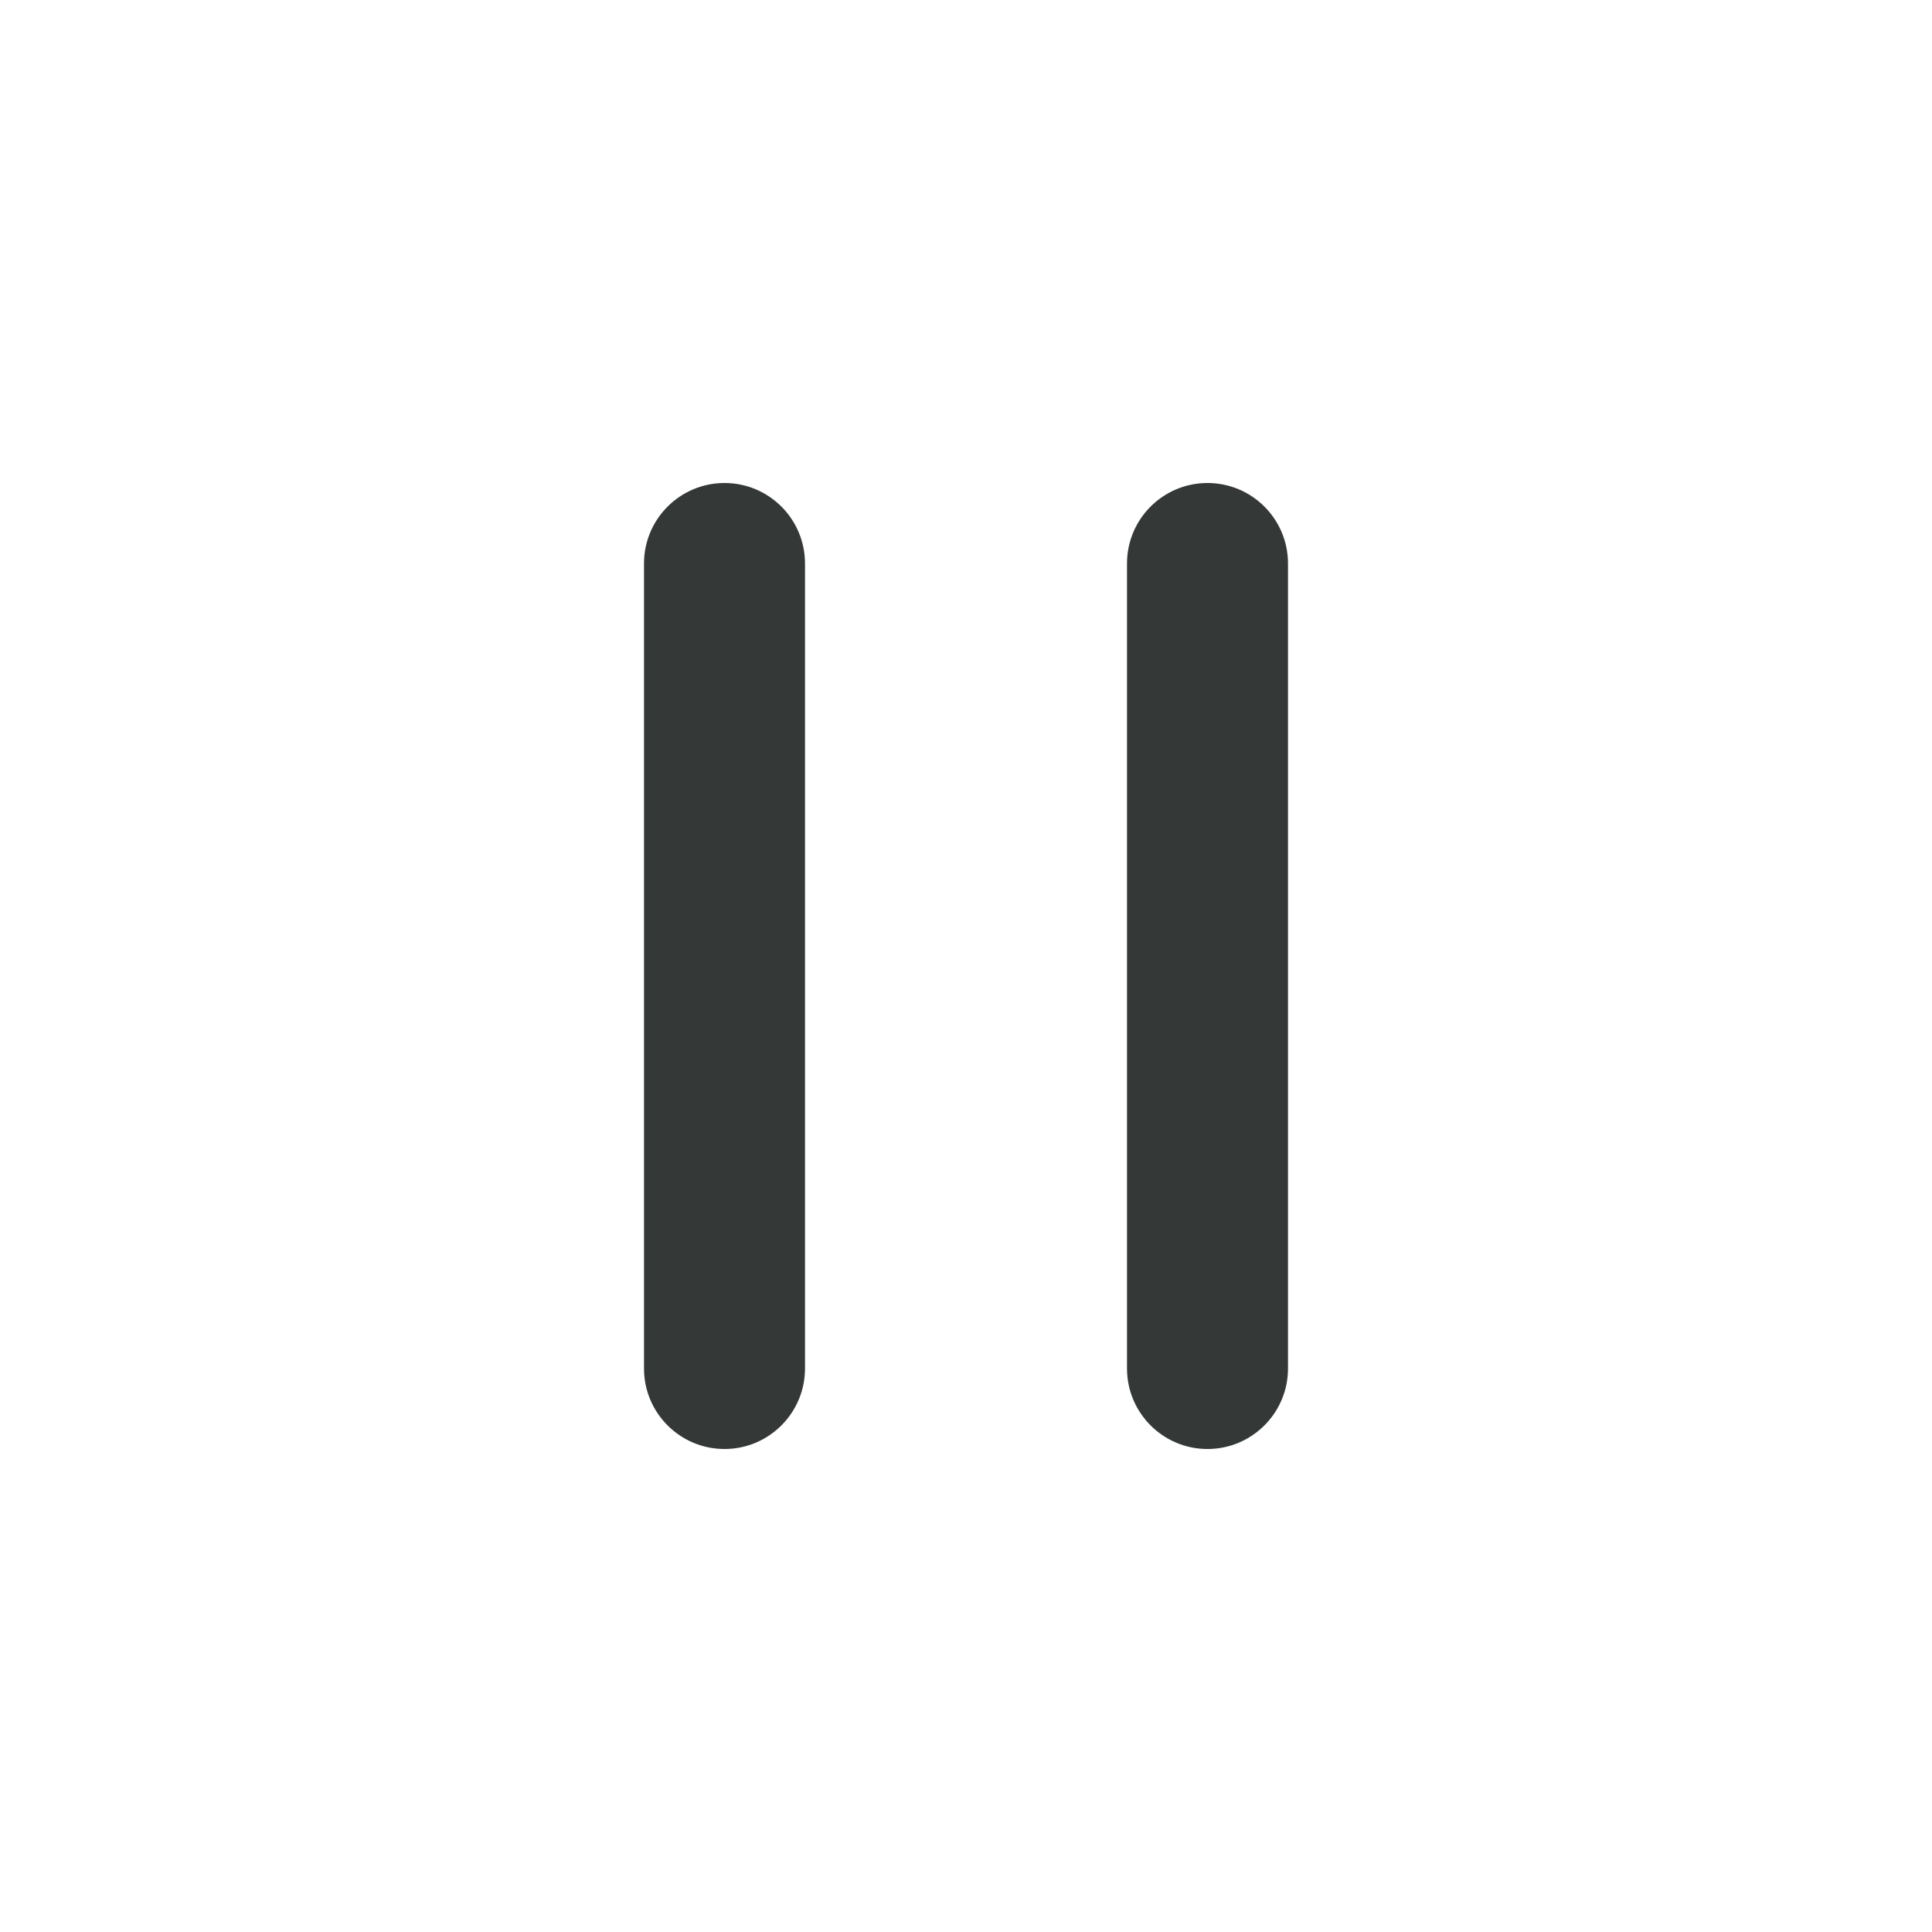
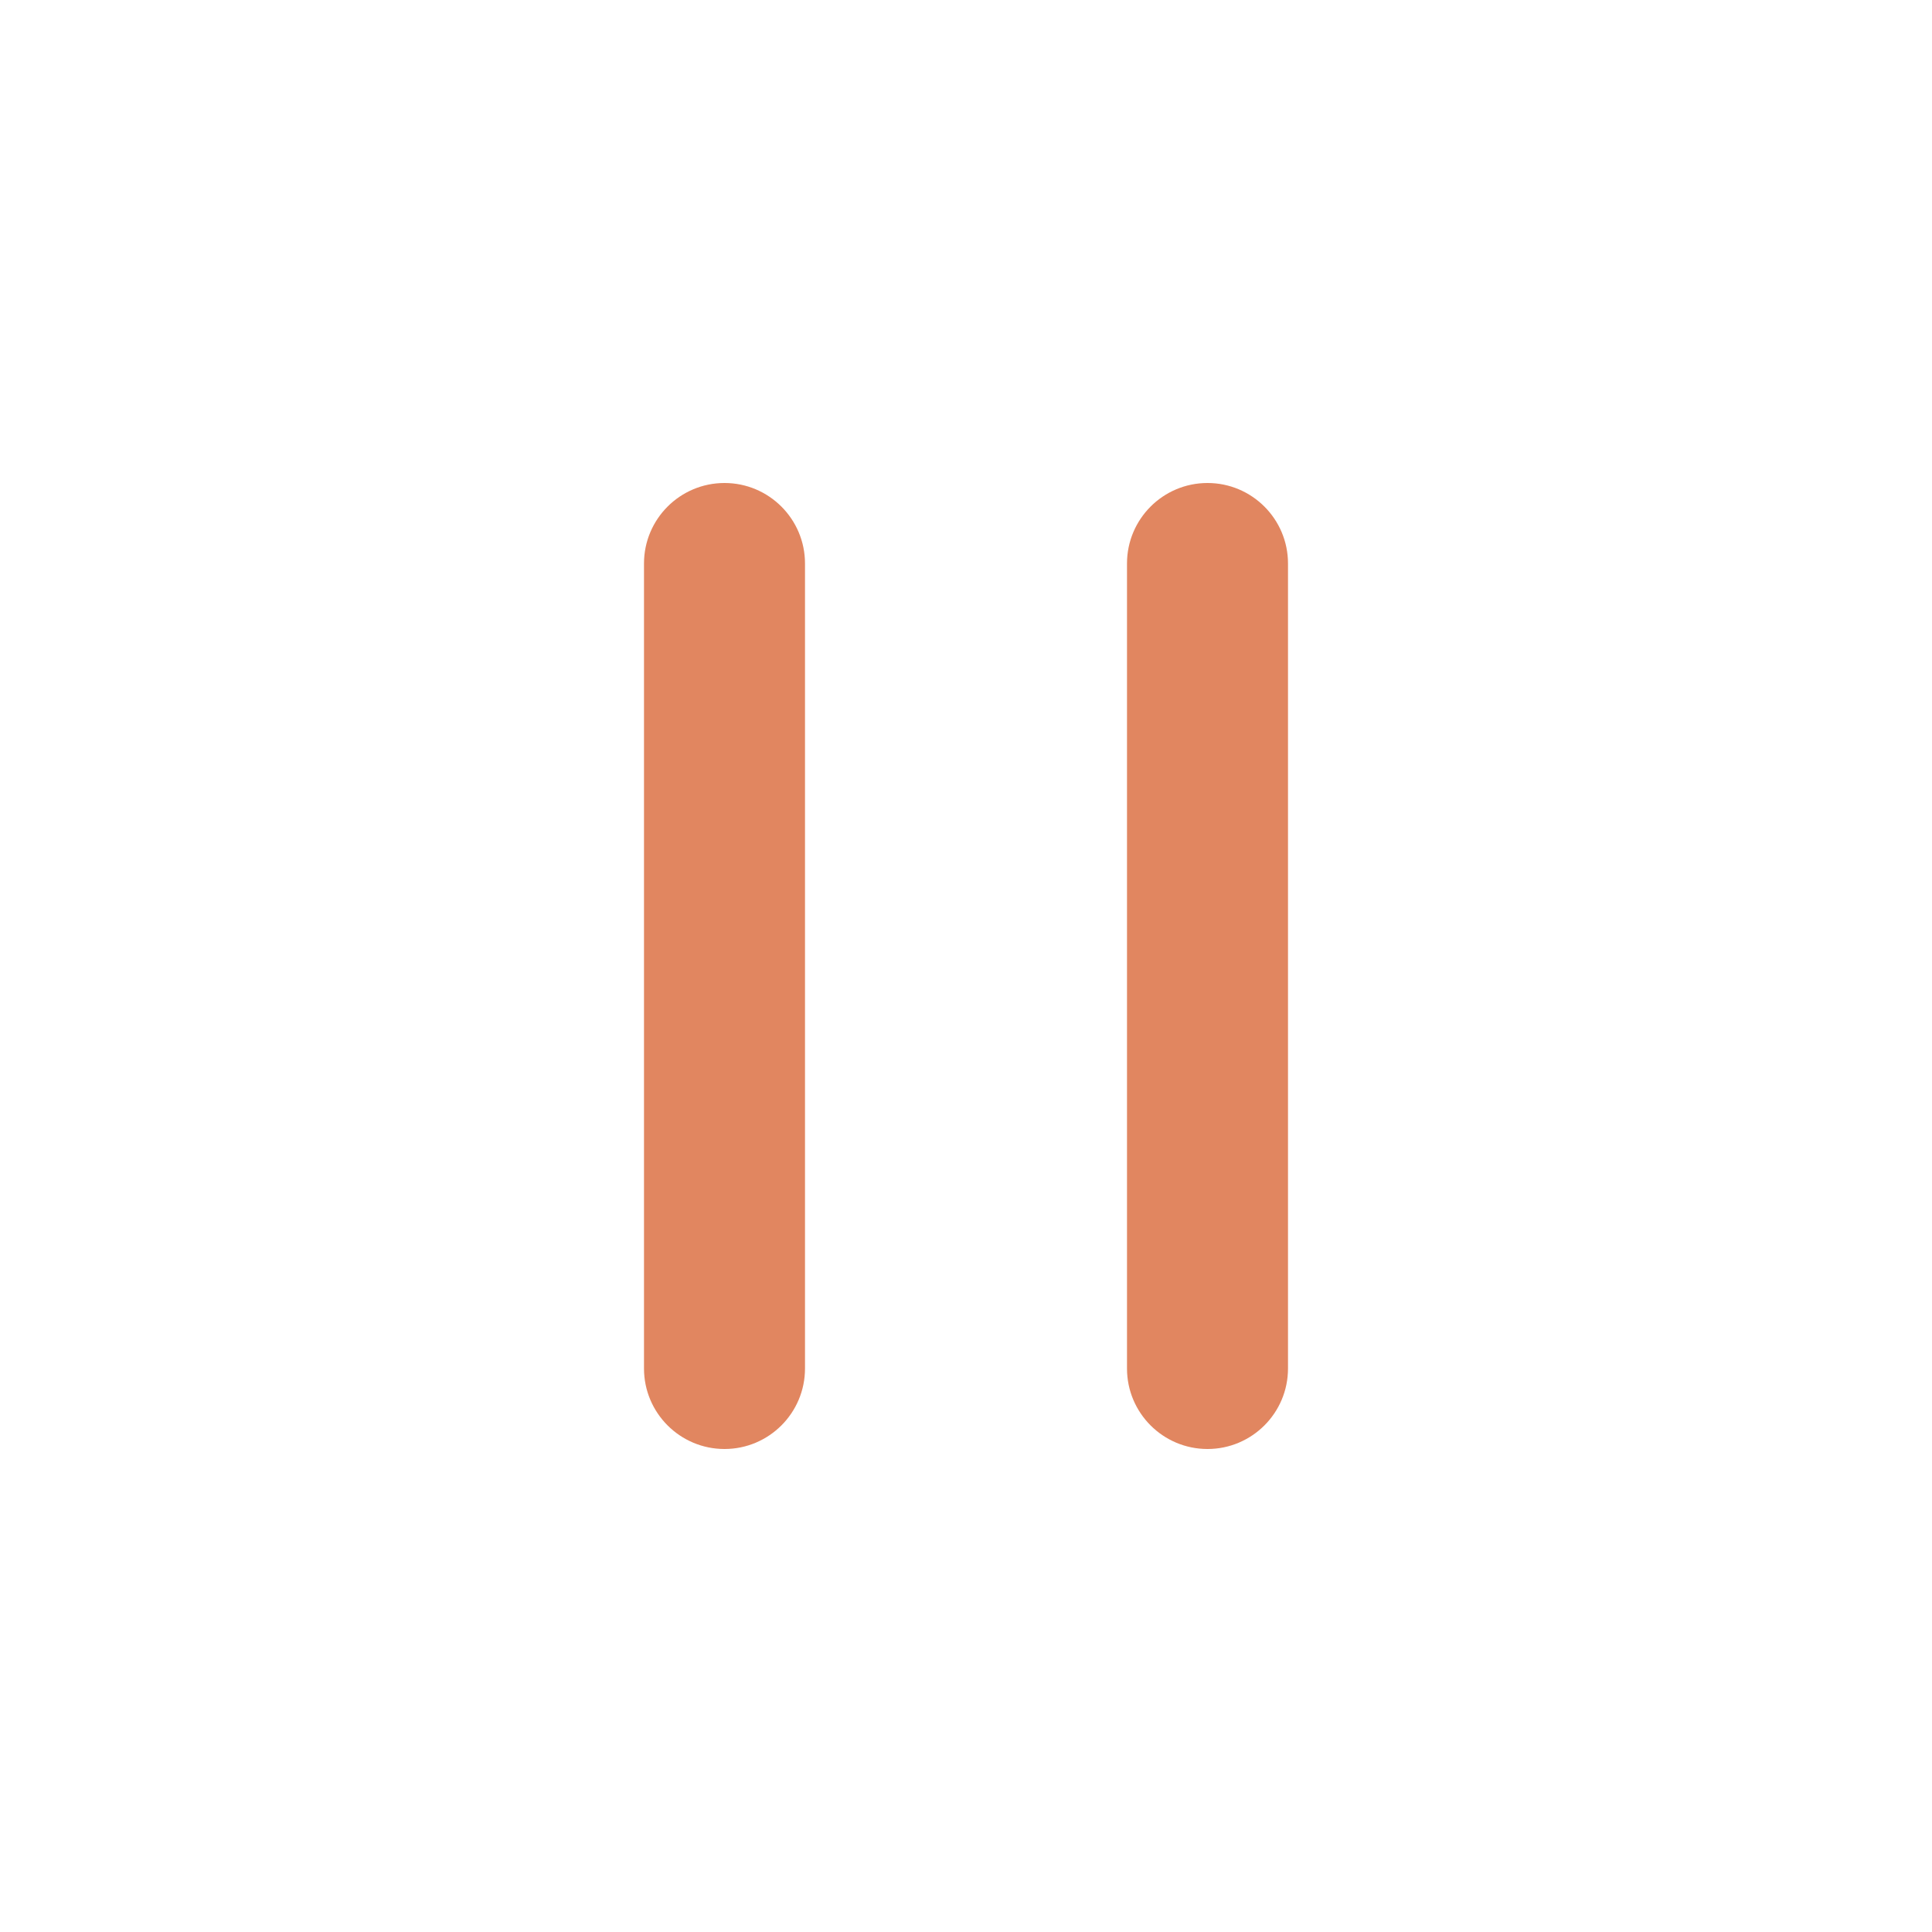
<svg xmlns="http://www.w3.org/2000/svg" width="24" height="24" viewBox="0 0 24 24" fill="none">
-   <path d="M9 6C9.552 6 10 6.448 10 7V17C10 17.552 9.552 18 9 18C8.448 18 8 17.552 8 17V7C8 6.448 8.448 6 9 6ZM15 6C15.552 6 16 6.448 16 7V17C16 17.552 15.552 18 15 18C14.448 18 14 17.552 14 17V7C14 6.448 14.448 6 15 6Z" fill="#343837" />
+   <path d="M9 6C9.552 6 10 6.448 10 7V17C10 17.552 9.552 18 9 18C8.448 18 8 17.552 8 17V7C8 6.448 8.448 6 9 6ZM15 6C15.552 6 16 6.448 16 7V17C16 17.552 15.552 18 15 18C14.448 18 14 17.552 14 17V7C14 6.448 14.448 6 15 6Z" fill="#E18660" />
</svg>
